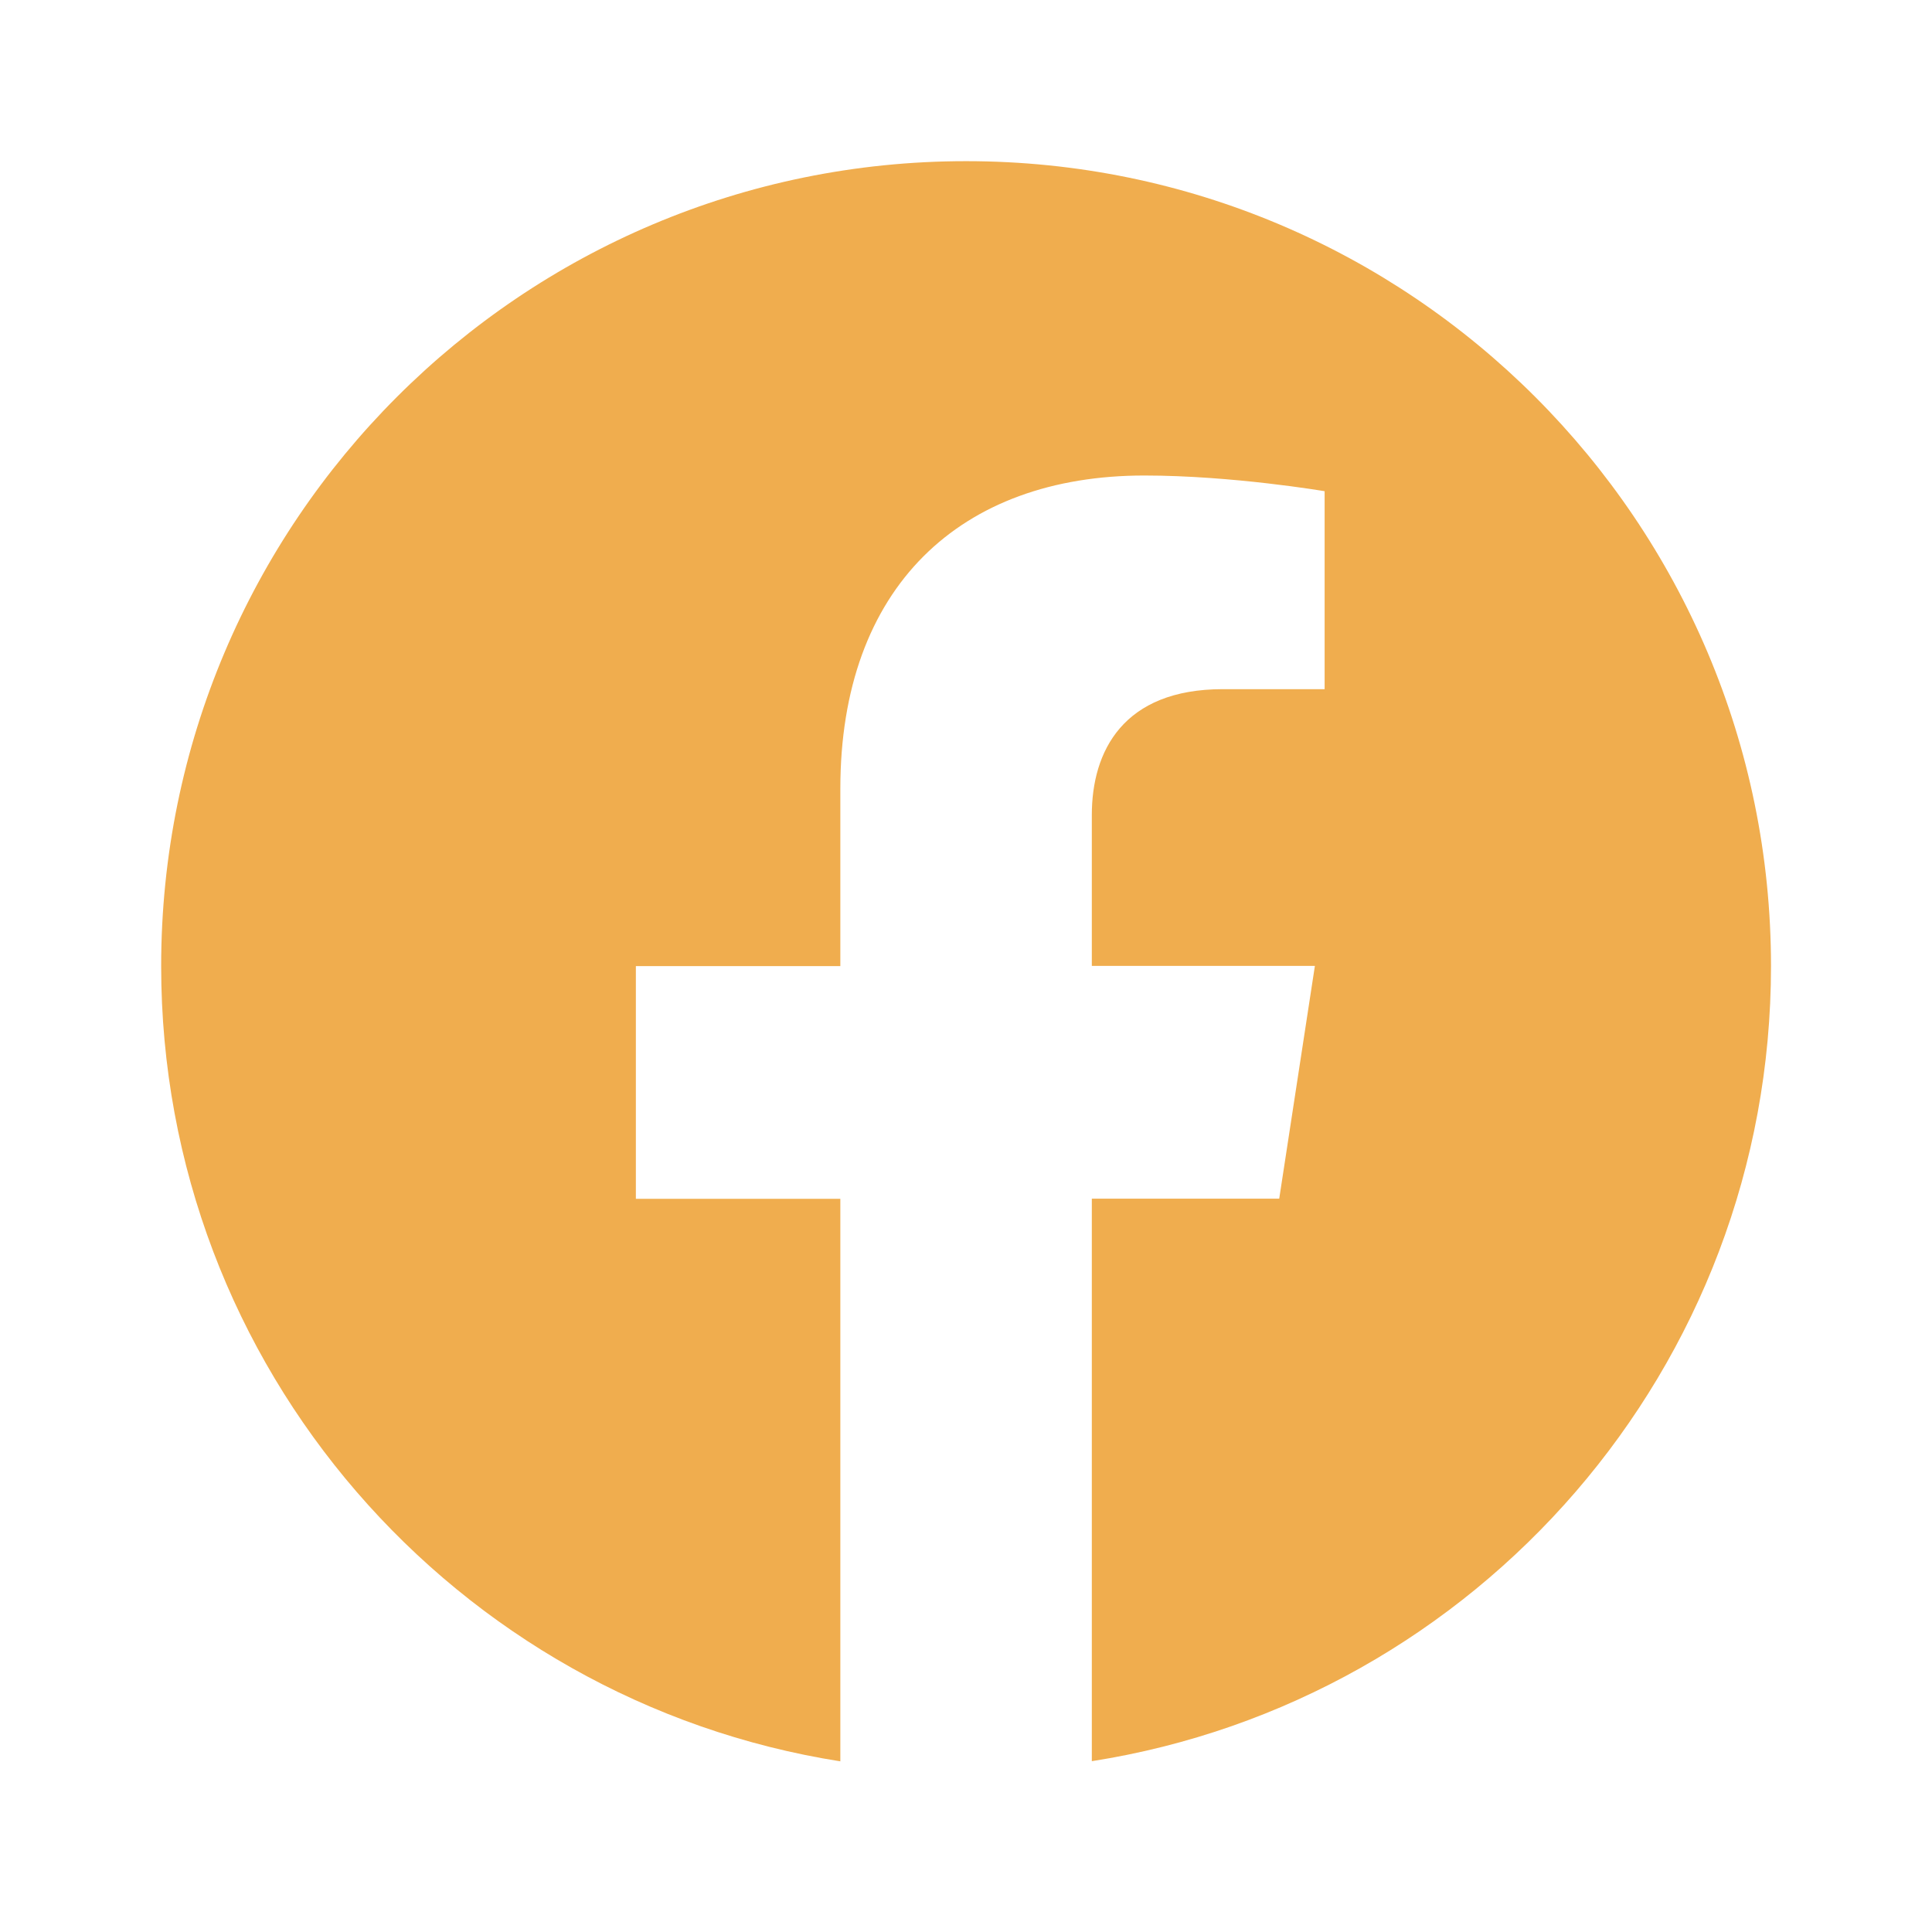
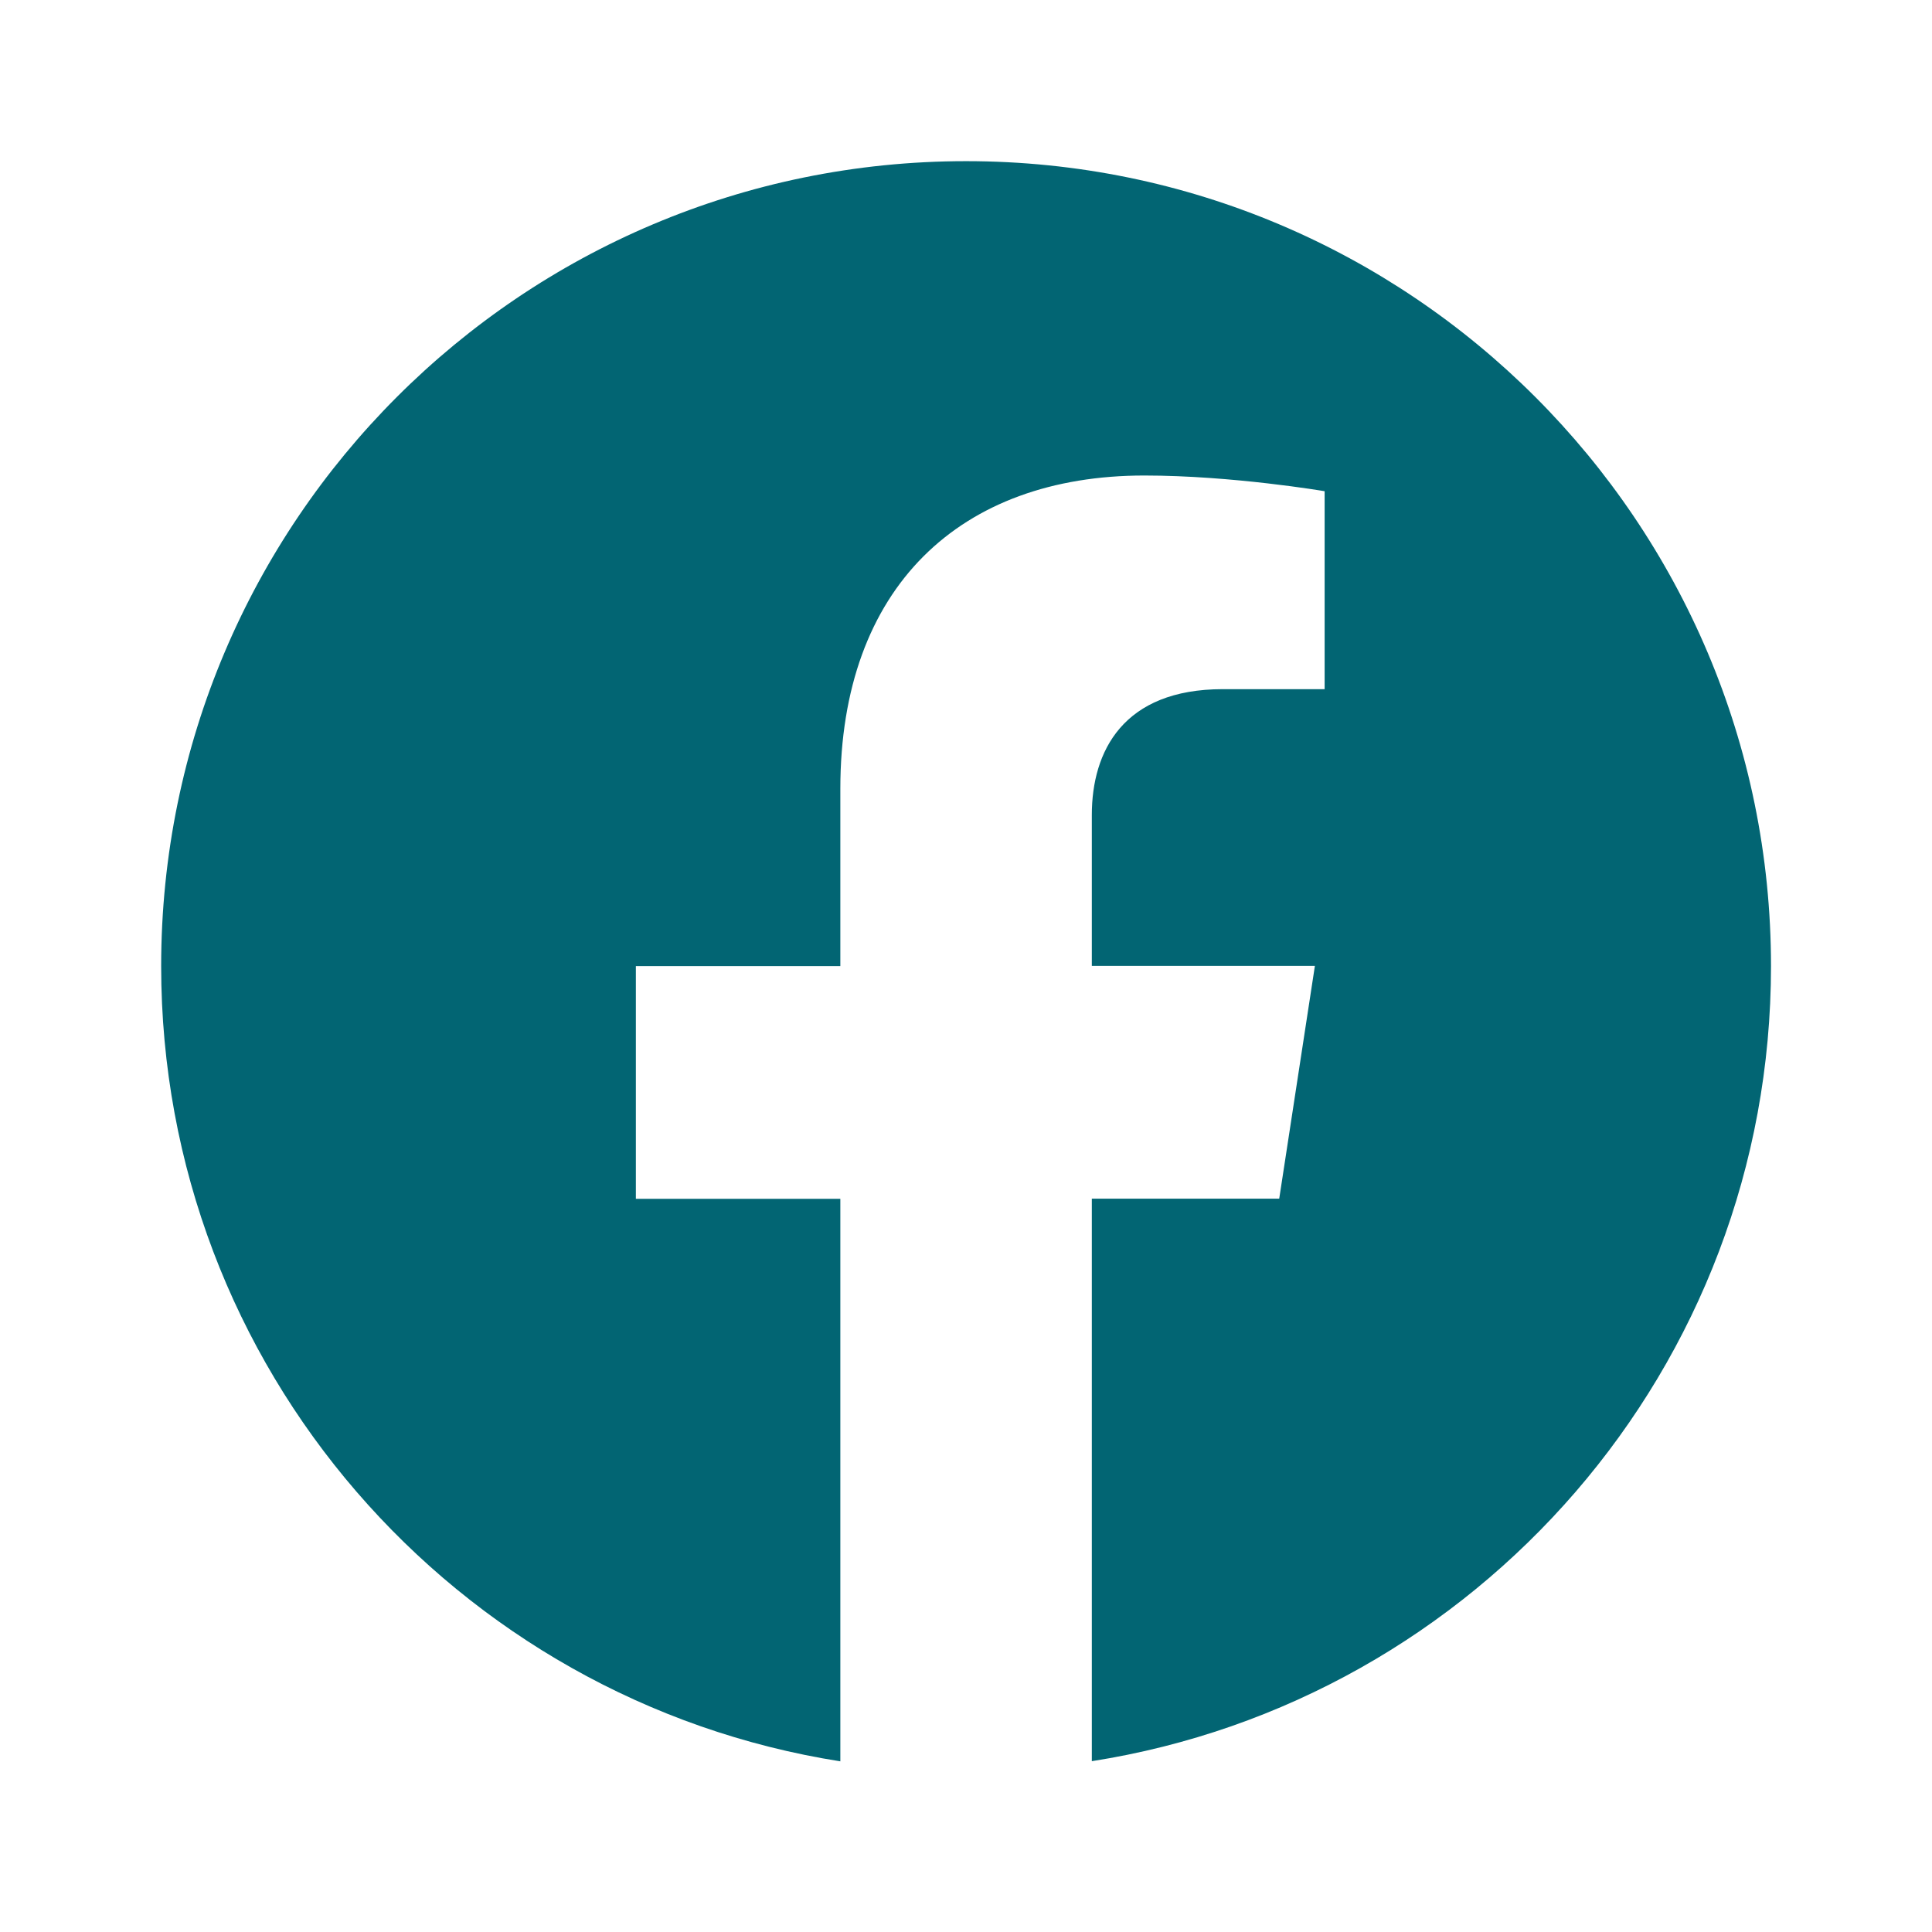
- <svg xmlns="http://www.w3.org/2000/svg" fill="#f0ad4e" width="800px" height="800px" viewBox="0 0 24 24">
+ <svg xmlns="http://www.w3.org/2000/svg" fill="#026573" width="800px" height="800px" viewBox="0 0 24 24">
  <path d="M12.001 2.002c-5.522 0-9.999 4.477-9.999 9.999 0 4.99 3.656 9.126 8.437 9.879v-6.988h-2.54v-2.891h2.54V9.798c0-2.508 1.493-3.891 3.776-3.891 1.094 0 2.24.195 2.24.195v2.459h-1.264c-1.24 0-1.628.772-1.628 1.563v1.875h2.771l-.443 2.891h-2.328v6.988C18.344 21.129 22 16.992 22 12.001c0-5.522-4.477-9.999-9.999-9.999z" />
</svg>
